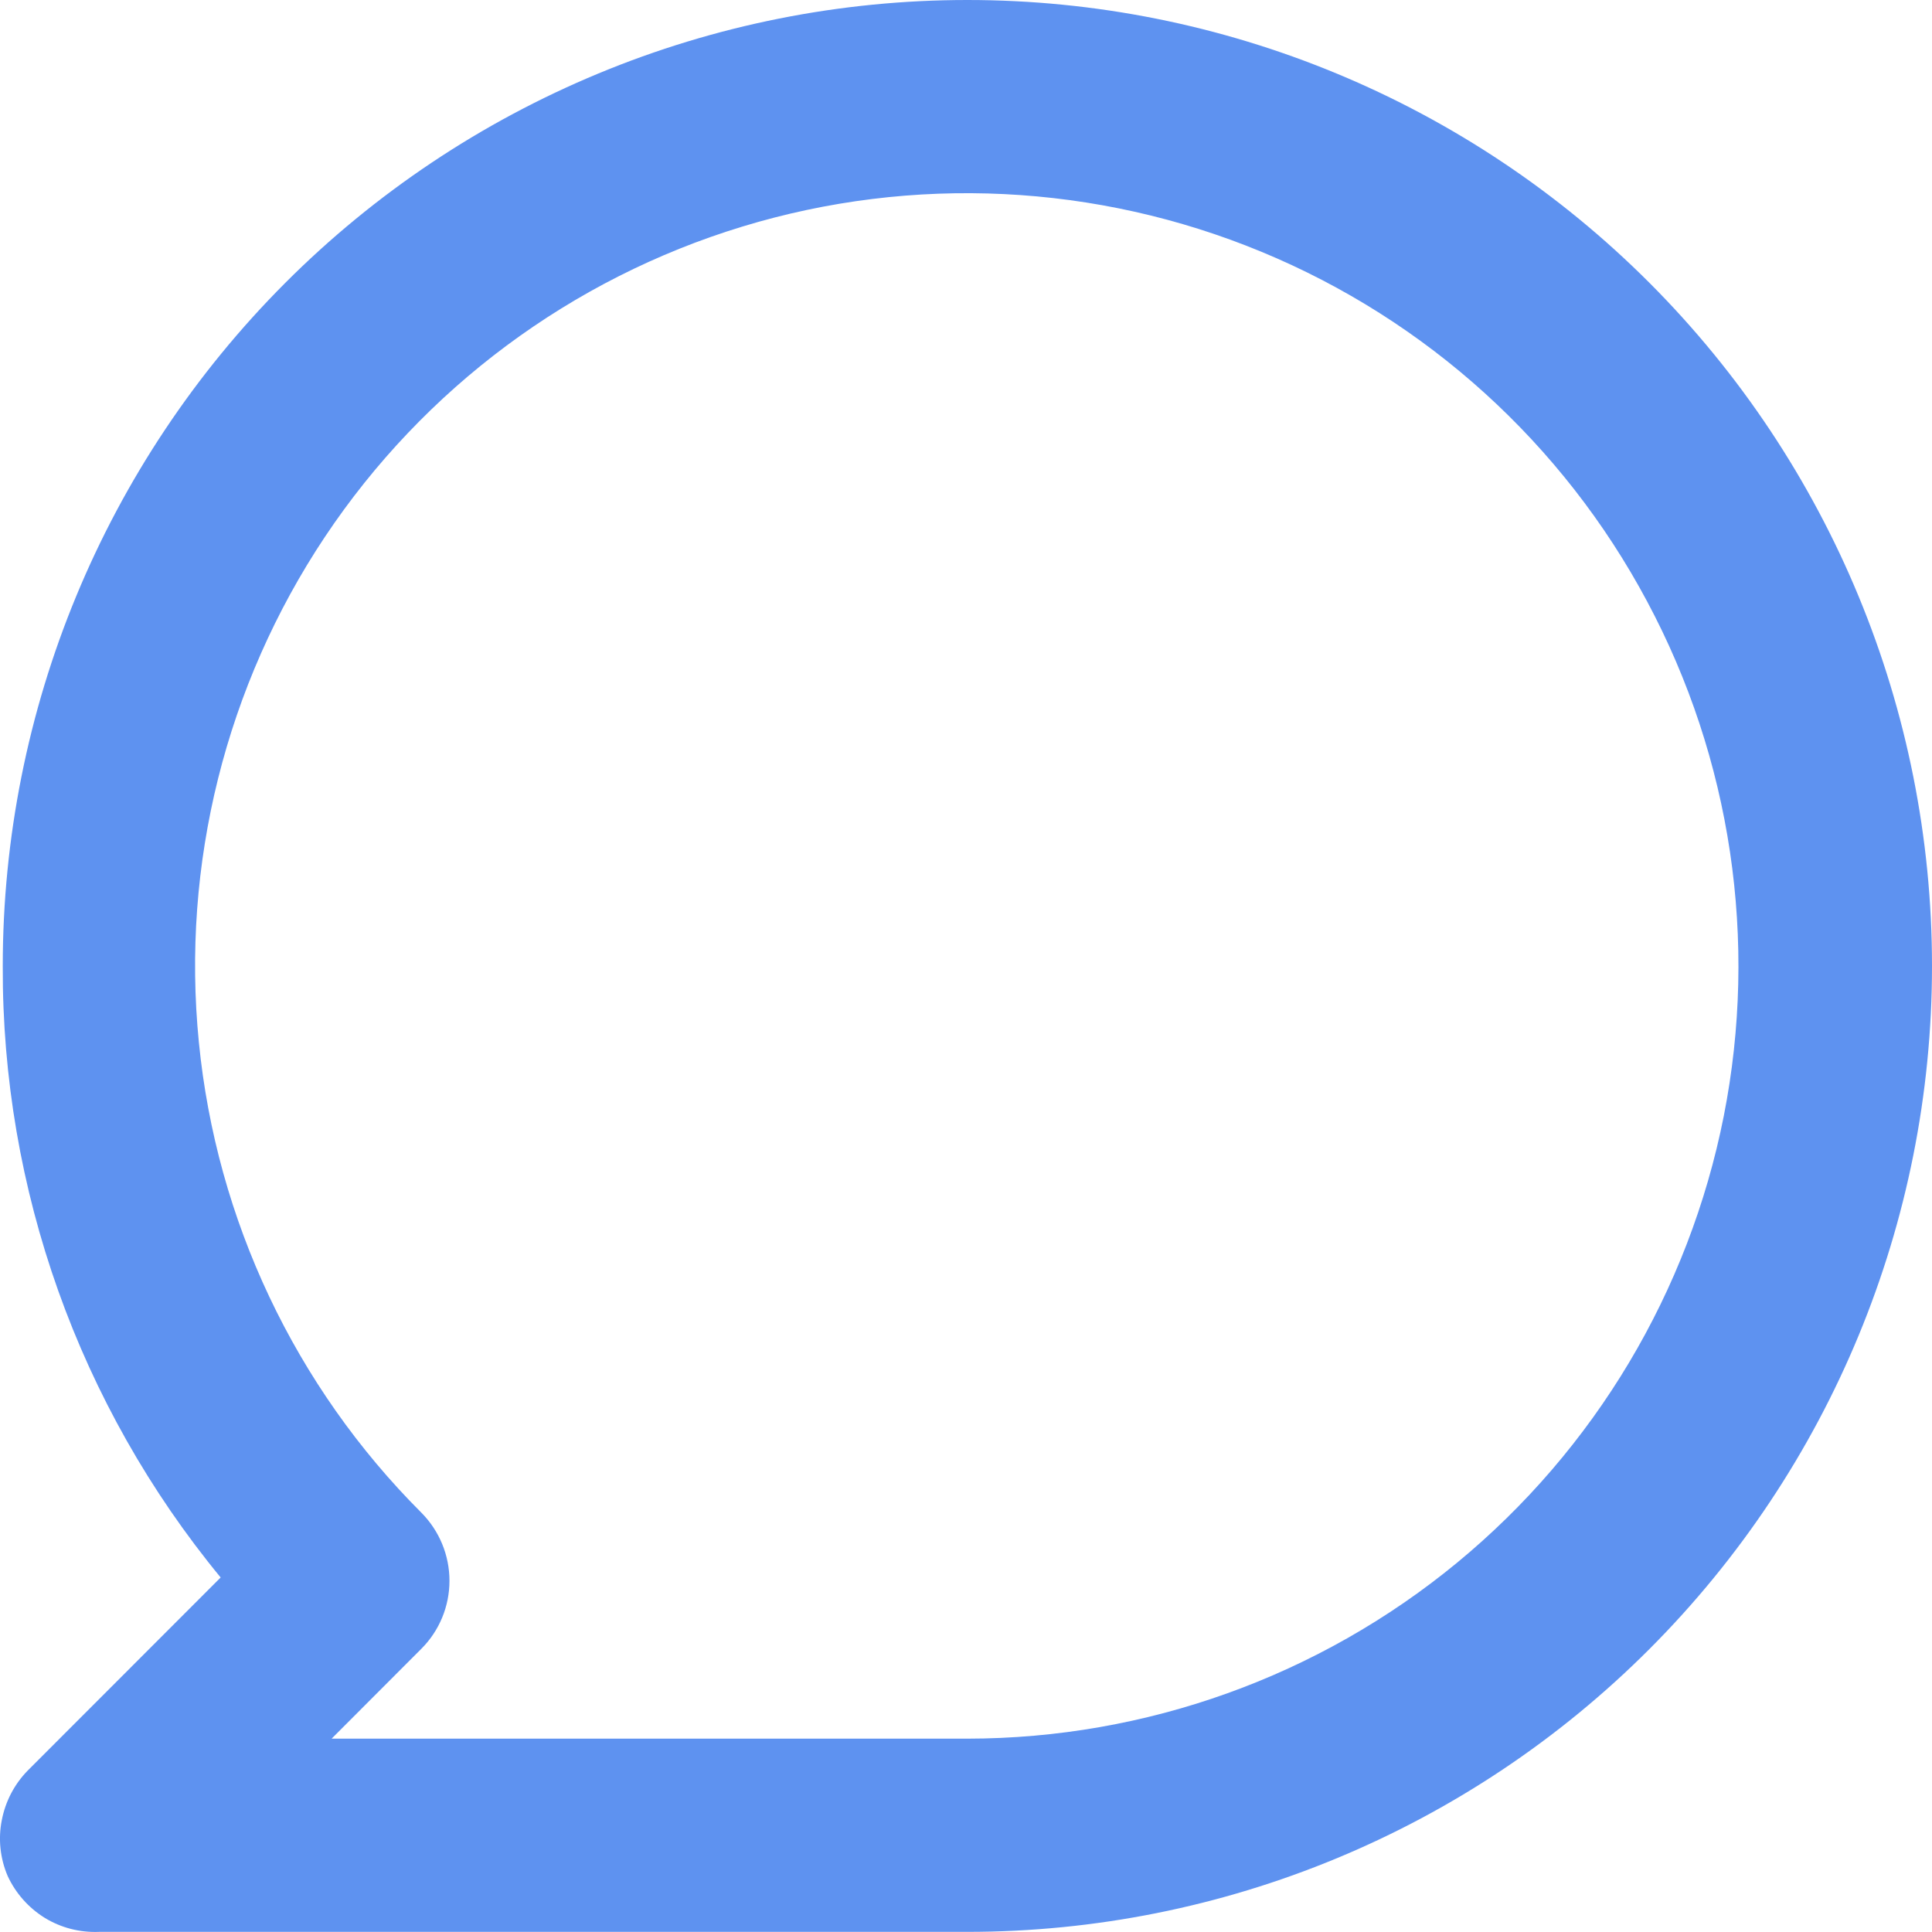
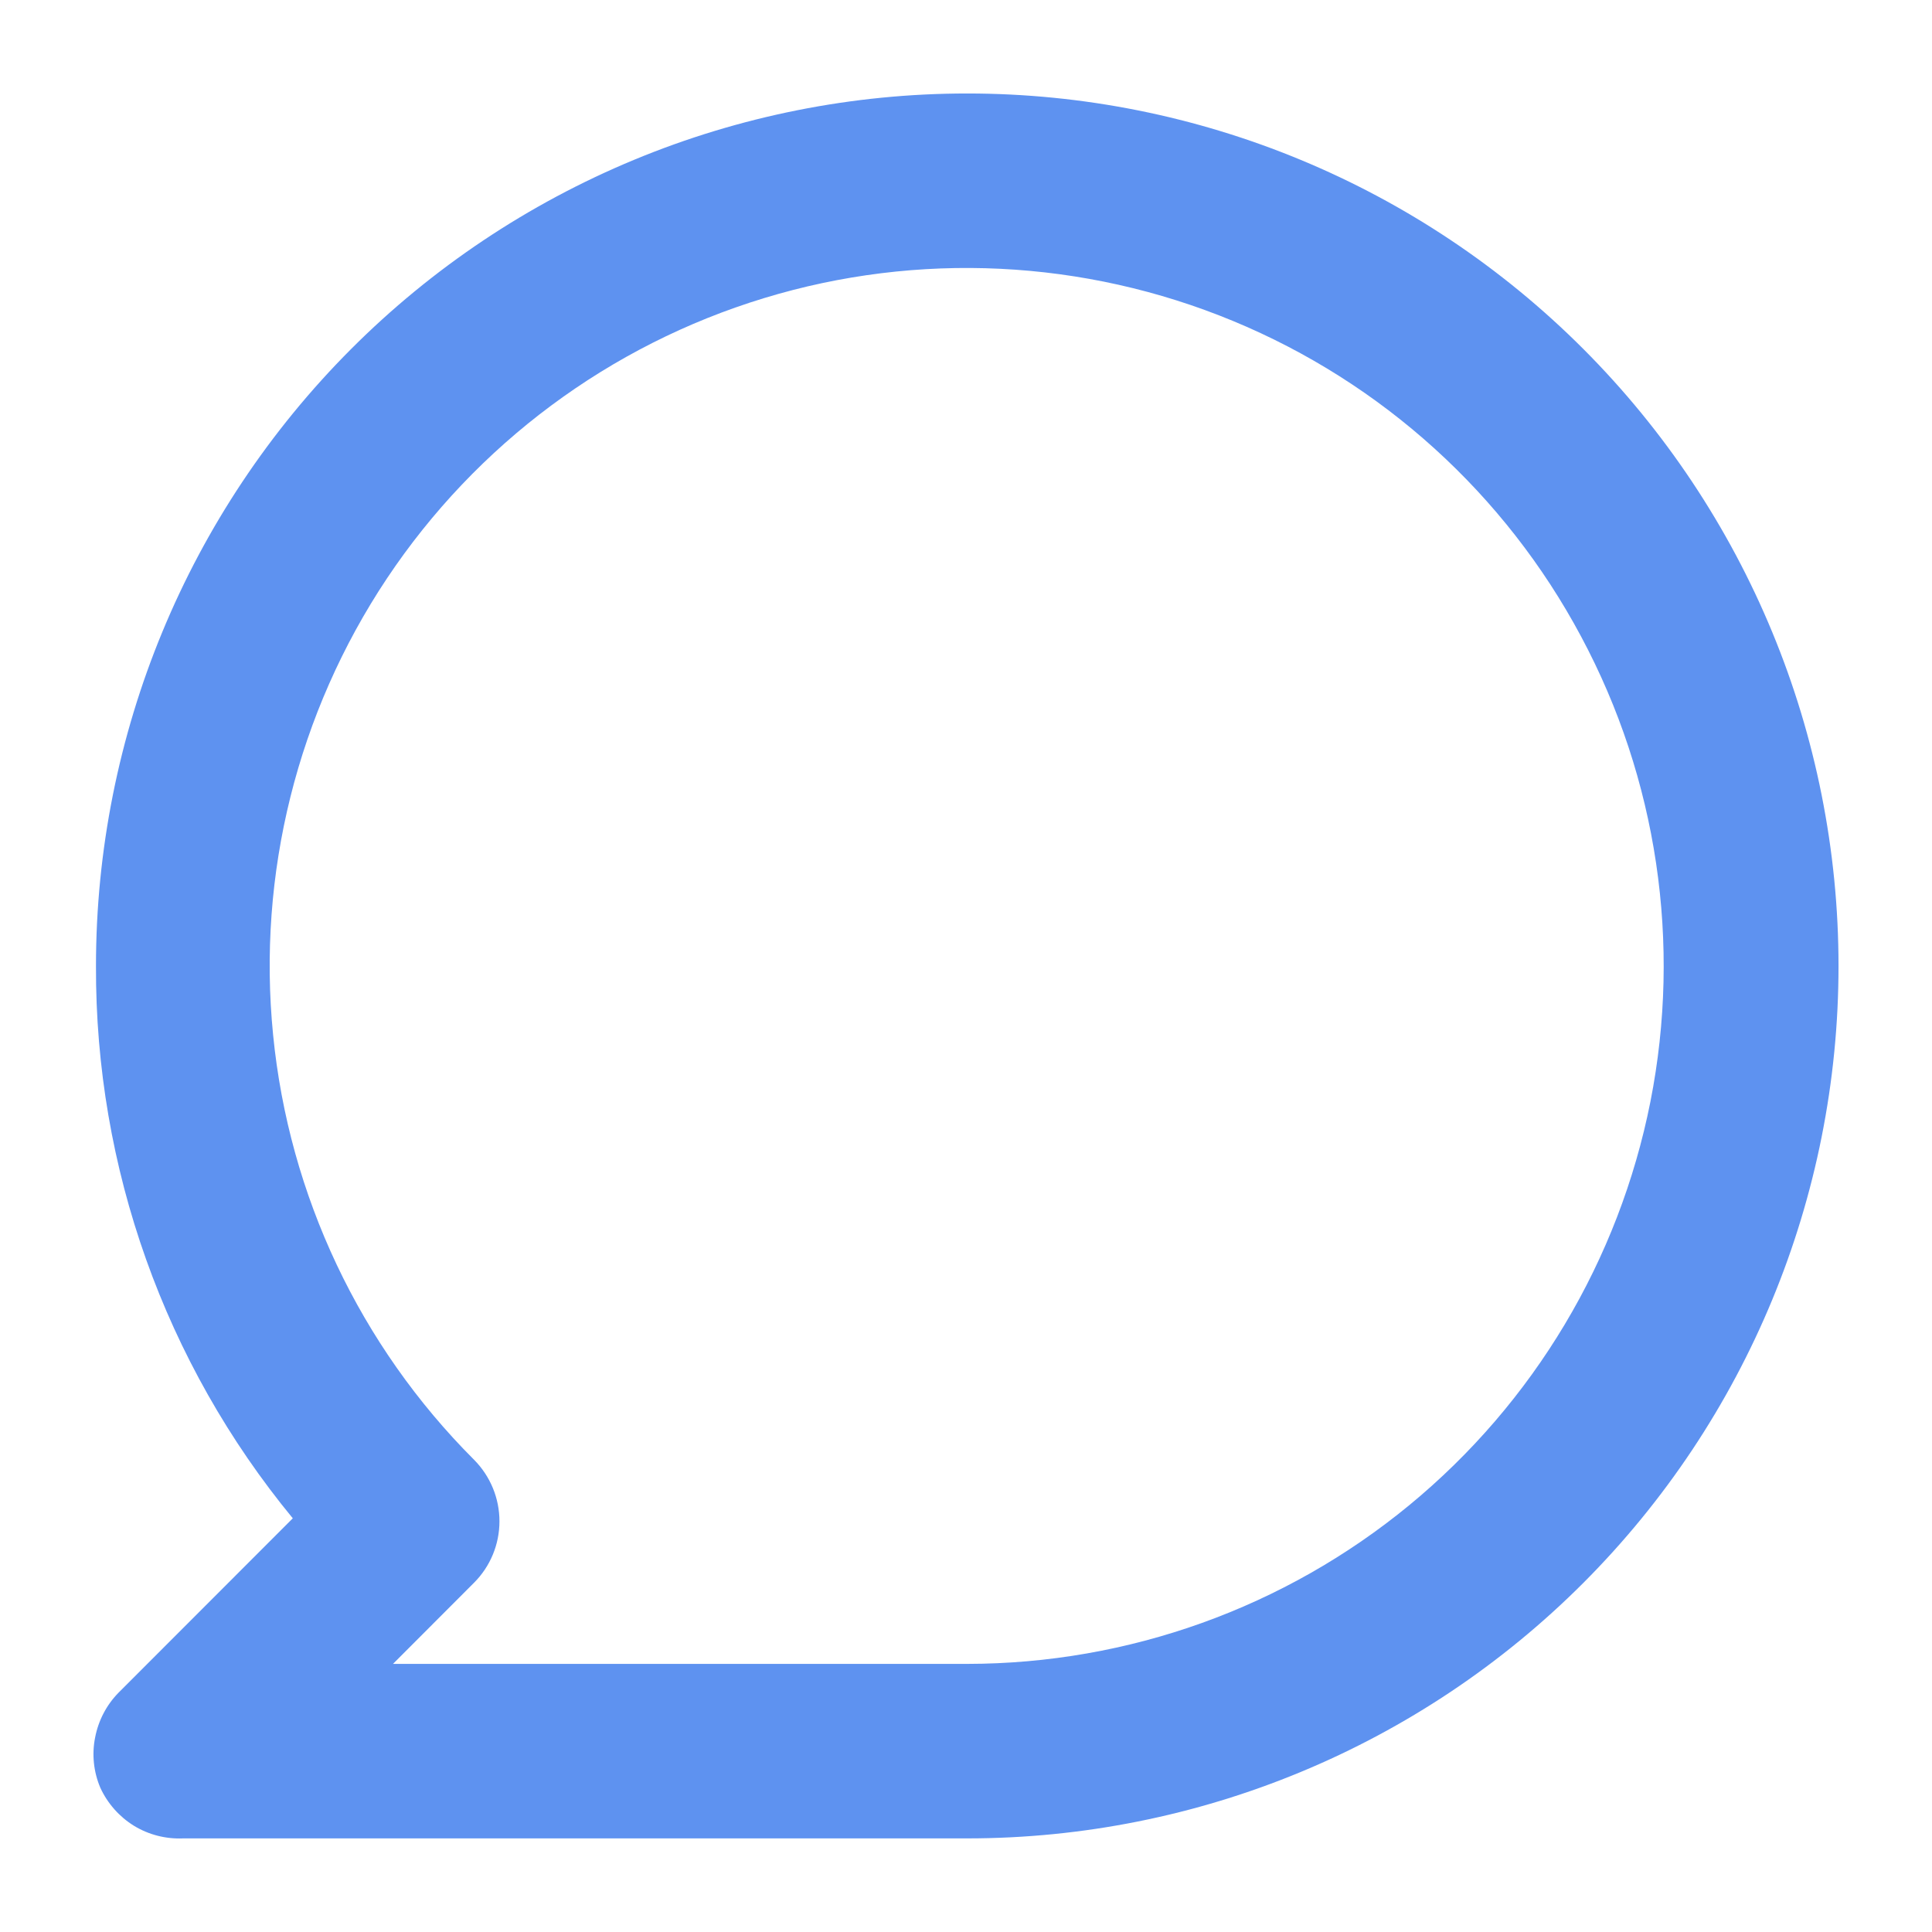
- <svg xmlns="http://www.w3.org/2000/svg" width="28" height="28" viewBox="0 0 14 14" fill="none">
+ <svg xmlns="http://www.w3.org/2000/svg" width="28" height="28" viewBox="-0.75 -0.75 15.5 15.5" fill="none">
  <path d="M7.01 0C6.092 0 5.183 0.181 4.335 0.533C3.487 0.885 2.716 1.4 2.067 2.05C0.756 3.363 0.02 5.143 0.02 7C0.014 8.616 0.572 10.184 1.599 11.431L0.201 12.83C0.104 12.929 0.039 13.054 0.013 13.19C-0.014 13.325 0.001 13.466 0.055 13.593C0.113 13.719 0.207 13.825 0.325 13.898C0.443 13.97 0.58 14.005 0.719 13.999H7.01C8.864 13.999 10.642 13.262 11.953 11.949C13.264 10.636 14 8.856 14 7C14 5.143 13.264 3.363 11.953 2.05C10.642 0.737 8.864 0 7.01 0ZM7.01 12.599H2.403L3.053 11.948C3.184 11.817 3.257 11.64 3.257 11.455C3.257 11.27 3.184 11.093 3.053 10.961C2.138 10.046 1.568 8.841 1.441 7.552C1.313 6.263 1.636 4.969 2.354 3.891C3.072 2.814 4.141 2.019 5.379 1.642C6.616 1.265 7.946 1.33 9.142 1.825C10.338 2.32 11.325 3.214 11.935 4.357C12.546 5.499 12.742 6.817 12.491 8.088C12.239 9.359 11.556 10.503 10.556 11.326C9.557 12.148 8.304 12.598 7.01 12.599Z" fill="#5E92F0" />
</svg>
